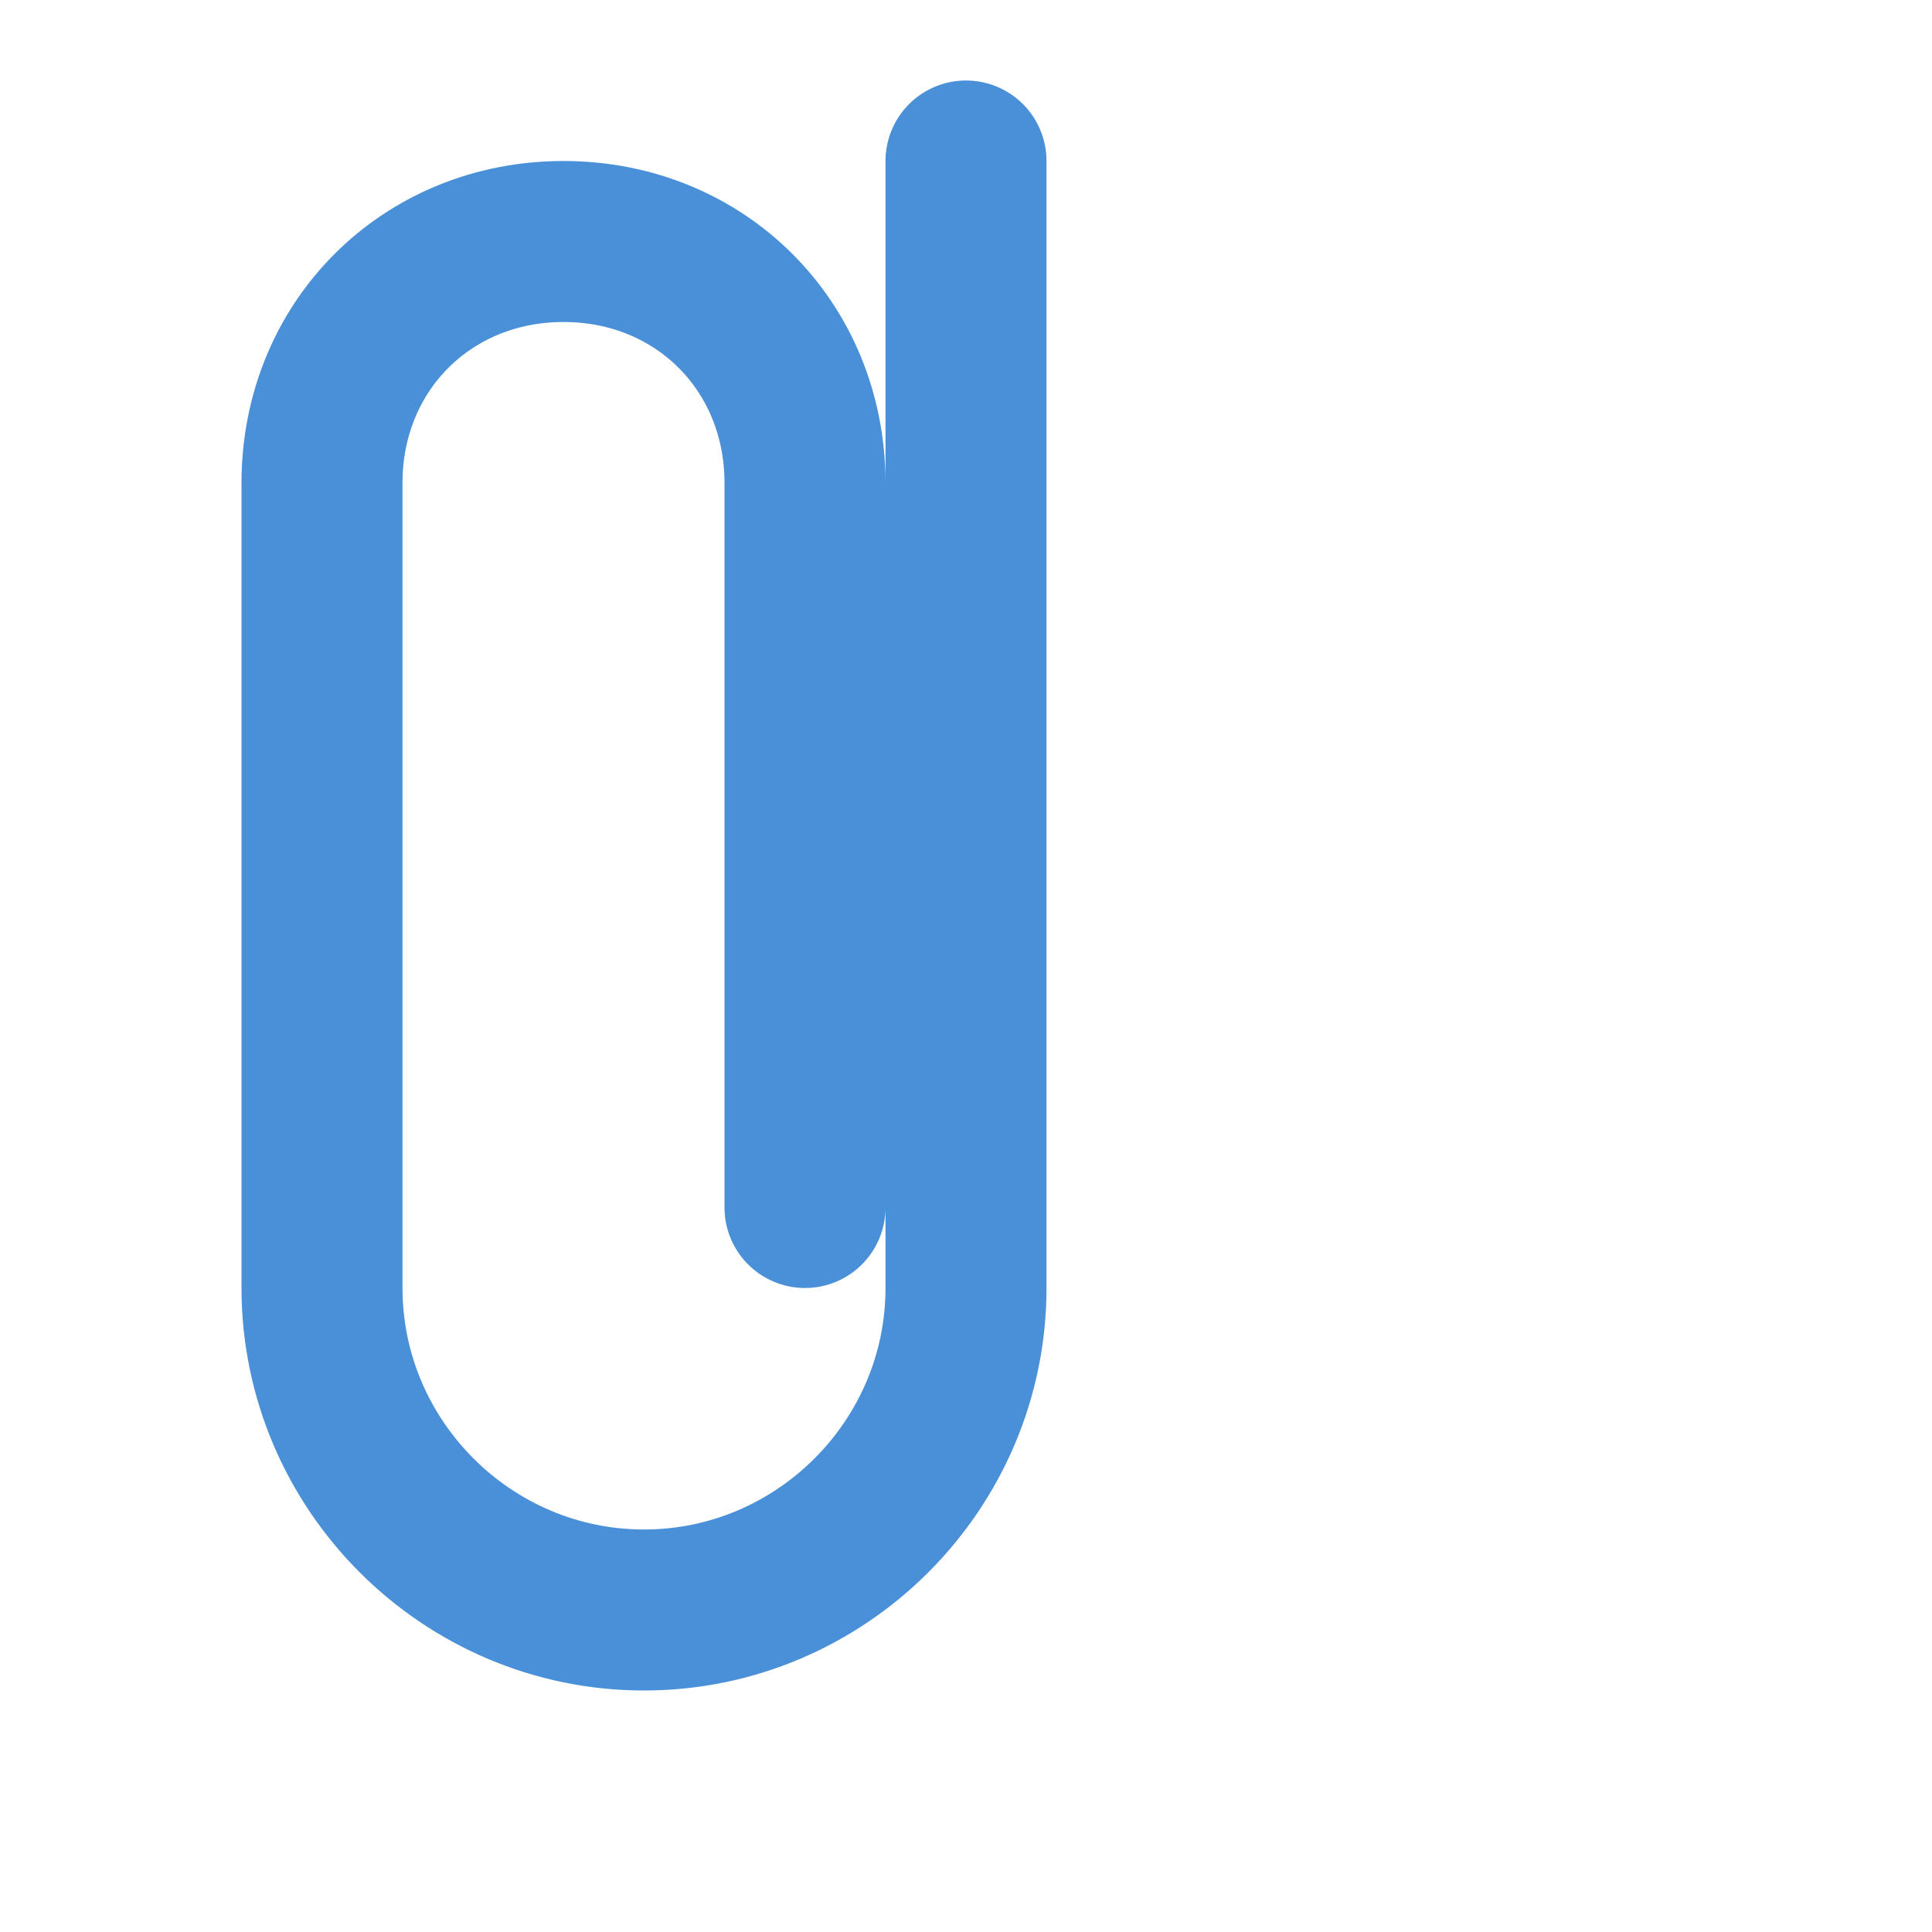
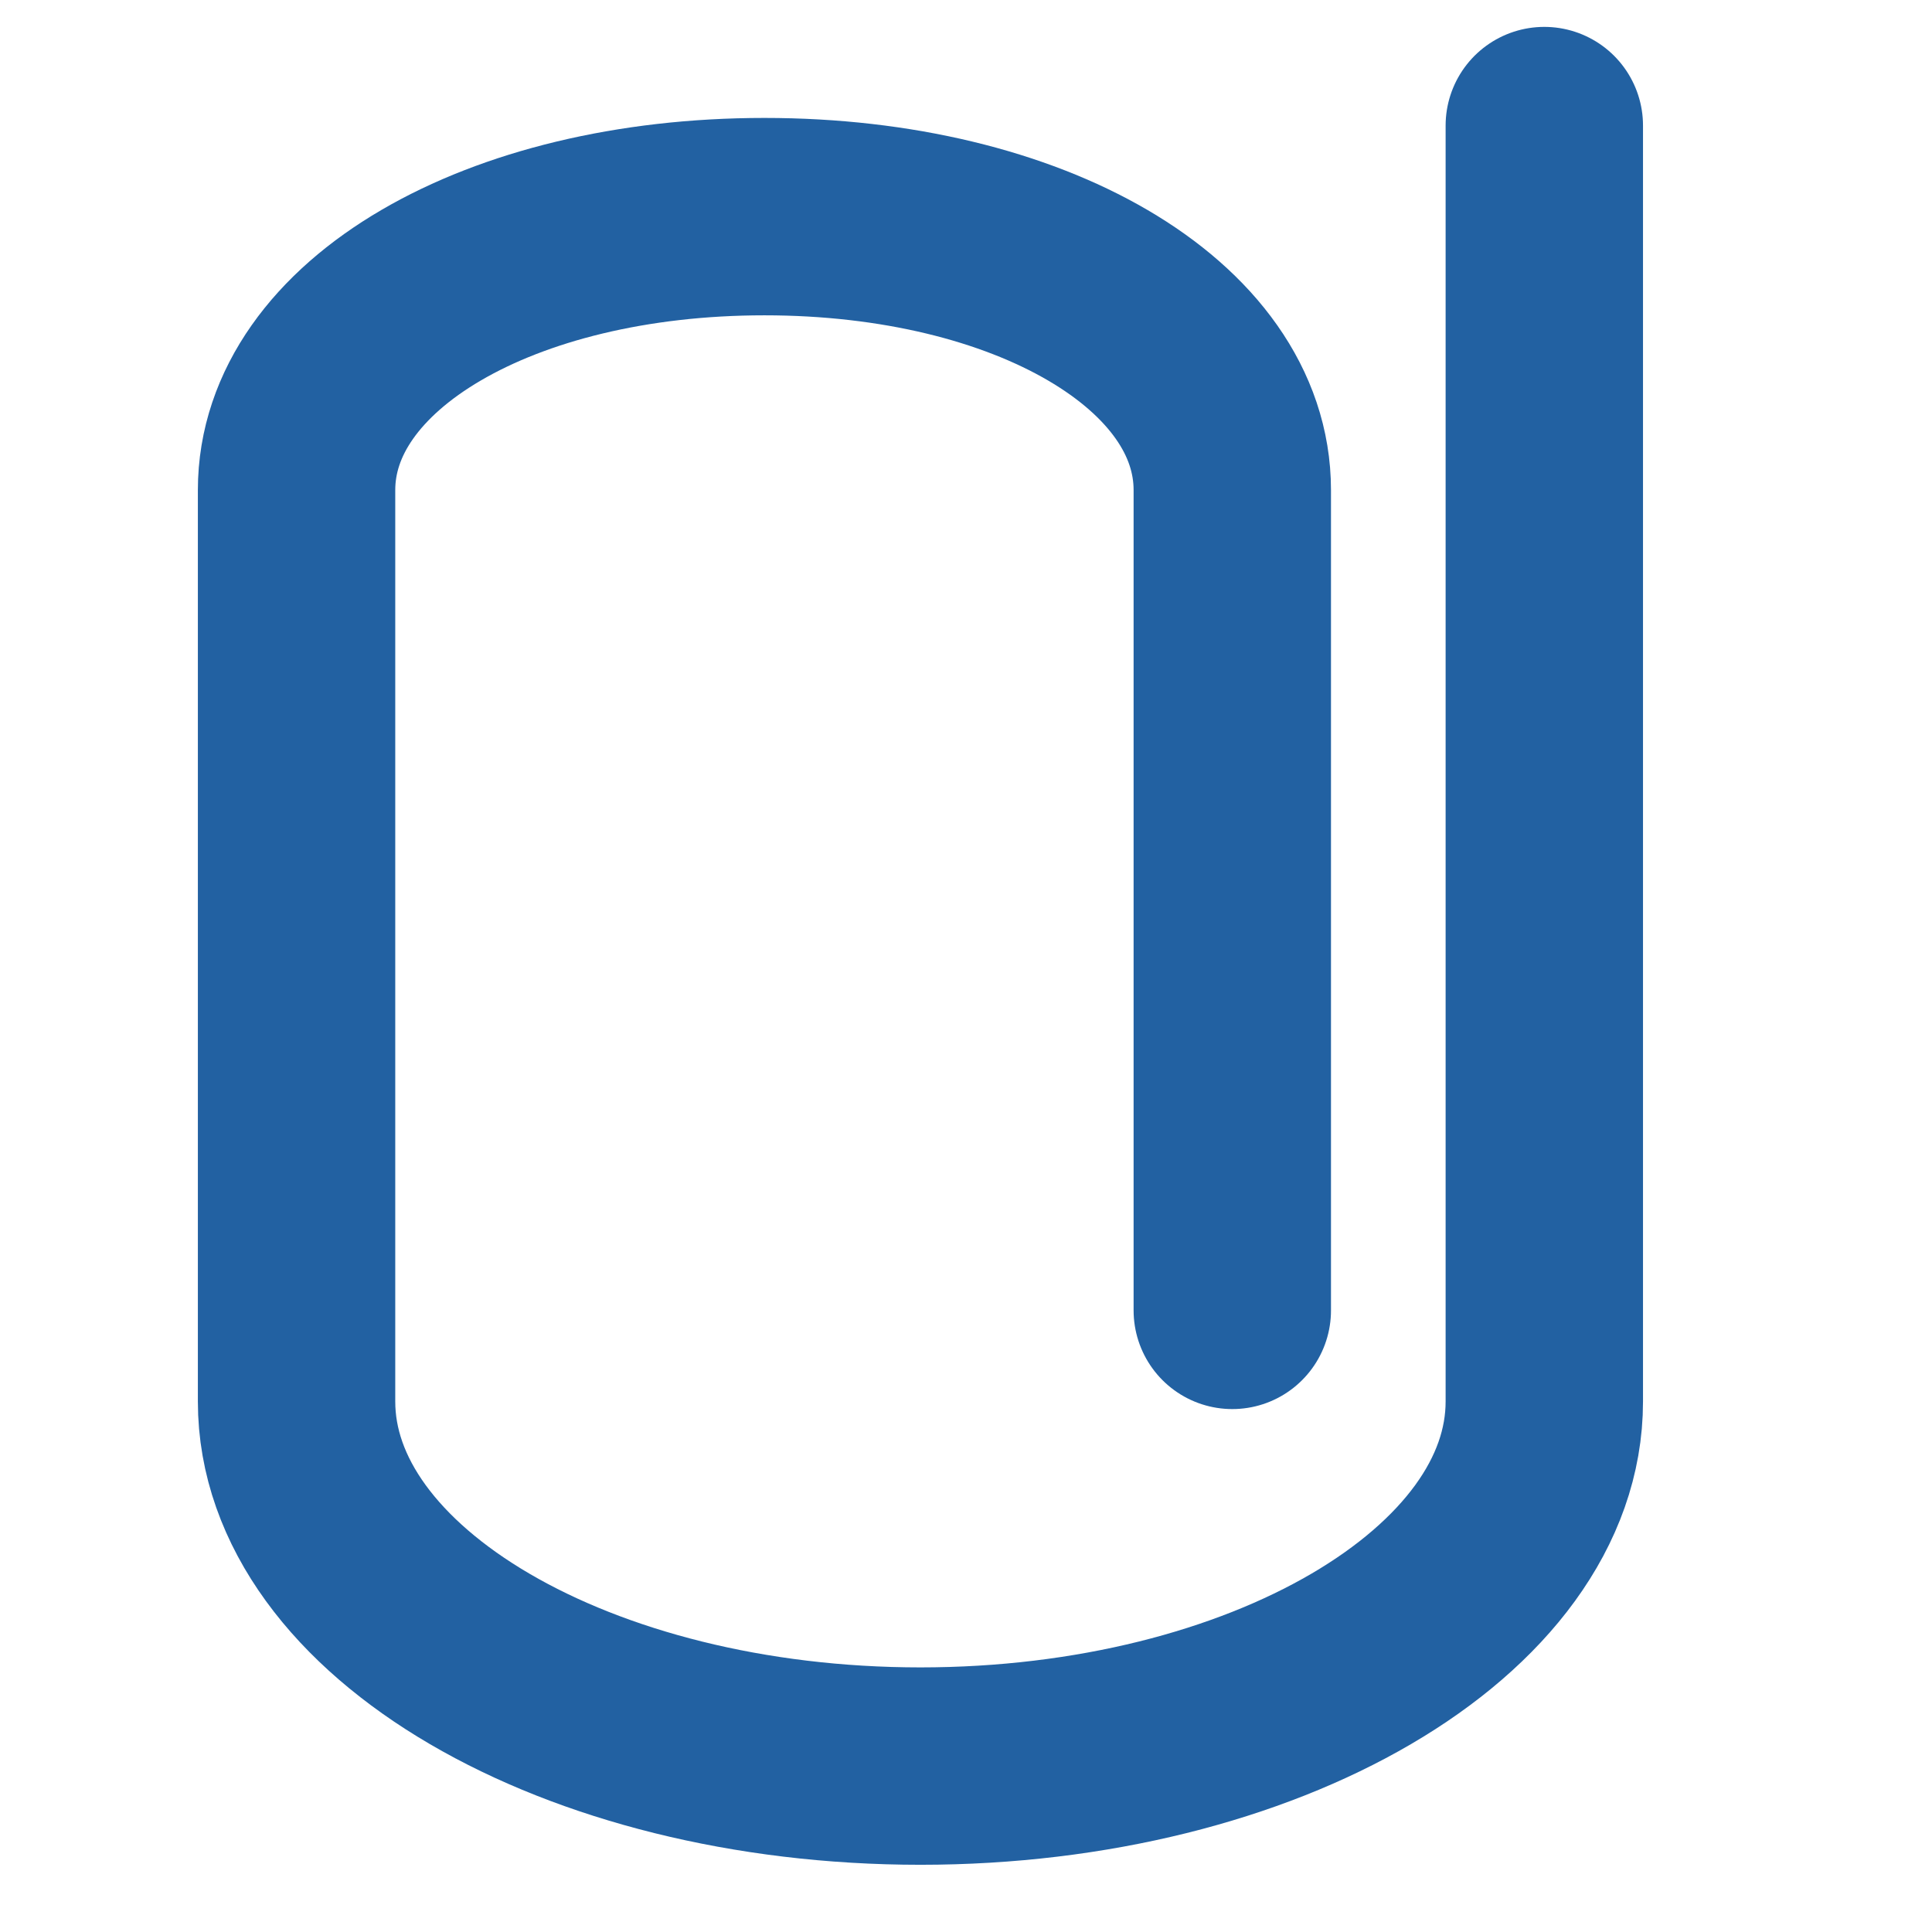
- <svg xmlns="http://www.w3.org/2000/svg" viewBox="0 0 24 24" width="24" height="24">
-   <path d="M12,2 L12,16 C12,18.2 10.2,20 8,20 C5.8,20 4,18.2 4,16 L4,6 C4,4.3 5.3,3 7,3 C8.7,3 10,4.3 10,6 L10,15" fill="none" stroke="#4A90D9" stroke-width="2" stroke-linecap="round" />
+ <svg xmlns="http://www.w3.org/2000/svg" viewBox="0 0 24 24" width="24" height="24" version="1.1" id="svg1">
+   <defs id="defs1" />
+   <path d="m 19.184,1.56 v 15.85 c 0,2.491 -3.487,4.529 -7.75,4.529 -4.262,0 -7.75,-2.038 -7.75,-4.529 V 6.088 c 0,-1.925 2.519,-3.397 5.812,-3.397 3.294,0 5.812,1.472 5.812,3.397 V 16.278" fill="none" stroke="#4a90d9" stroke-width="2.452" stroke-linecap="round" id="path1" style="stroke:#2261a2;stroke-opacity:1" />
</svg>
